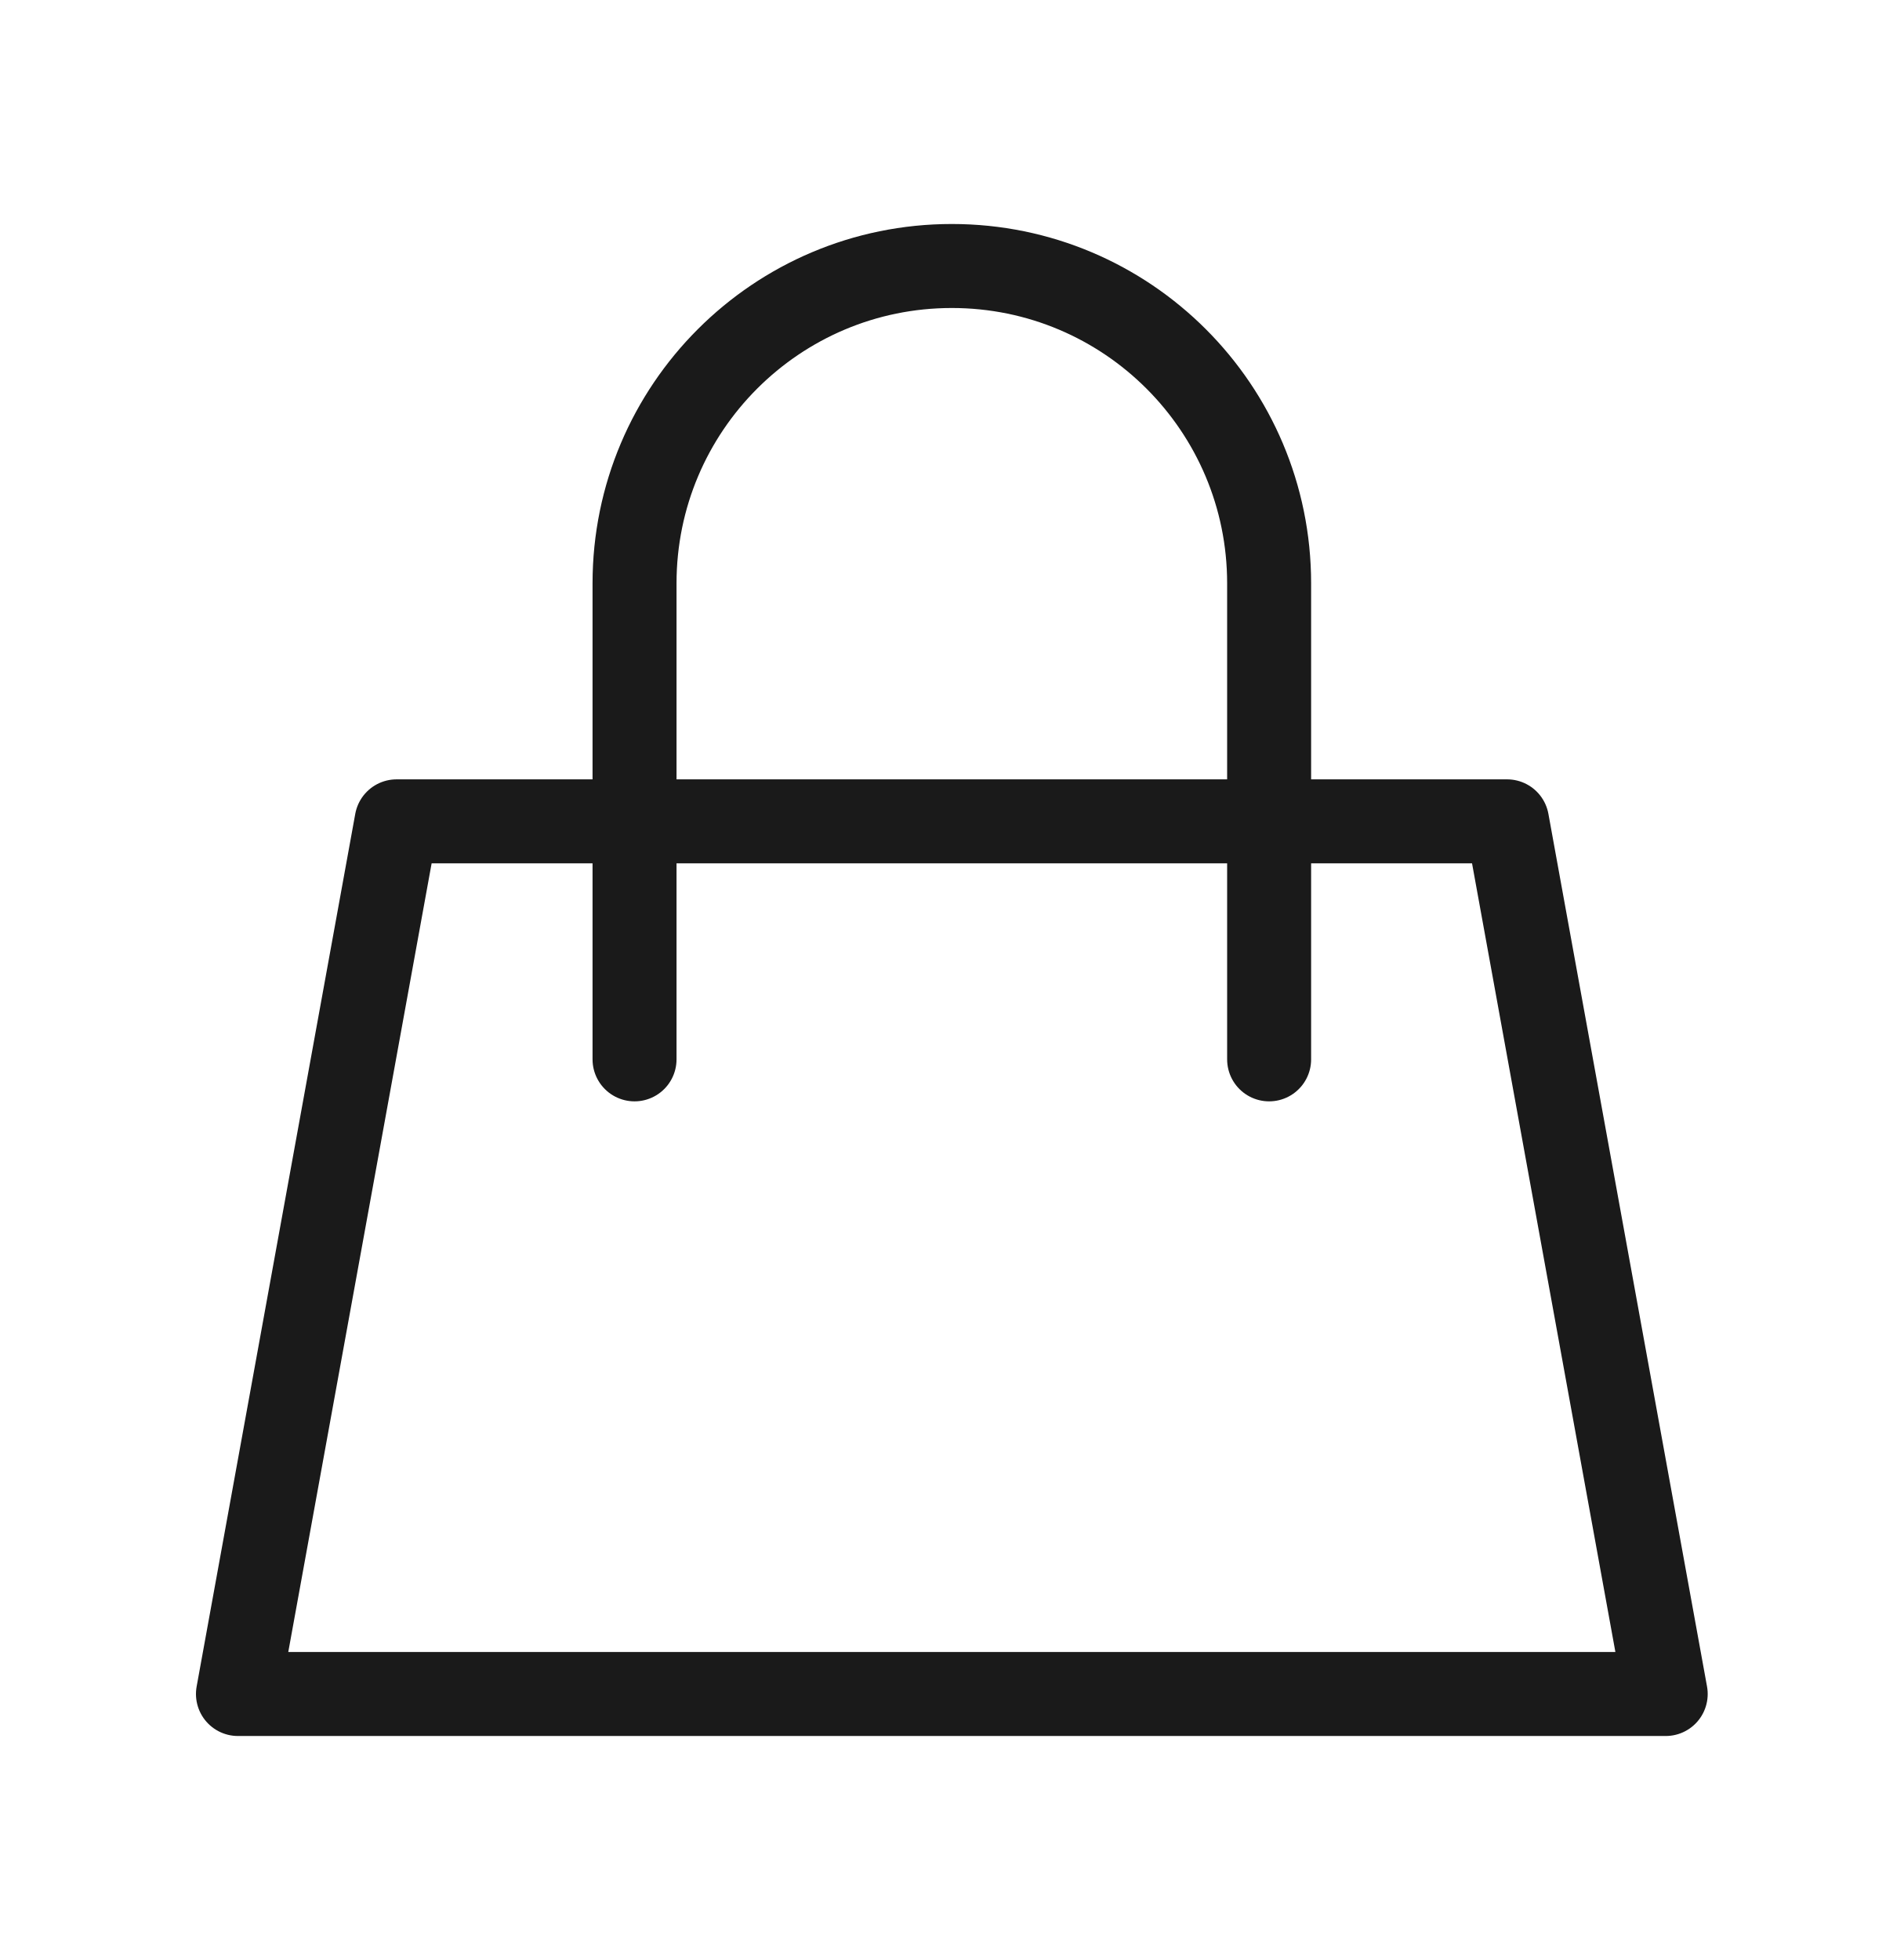
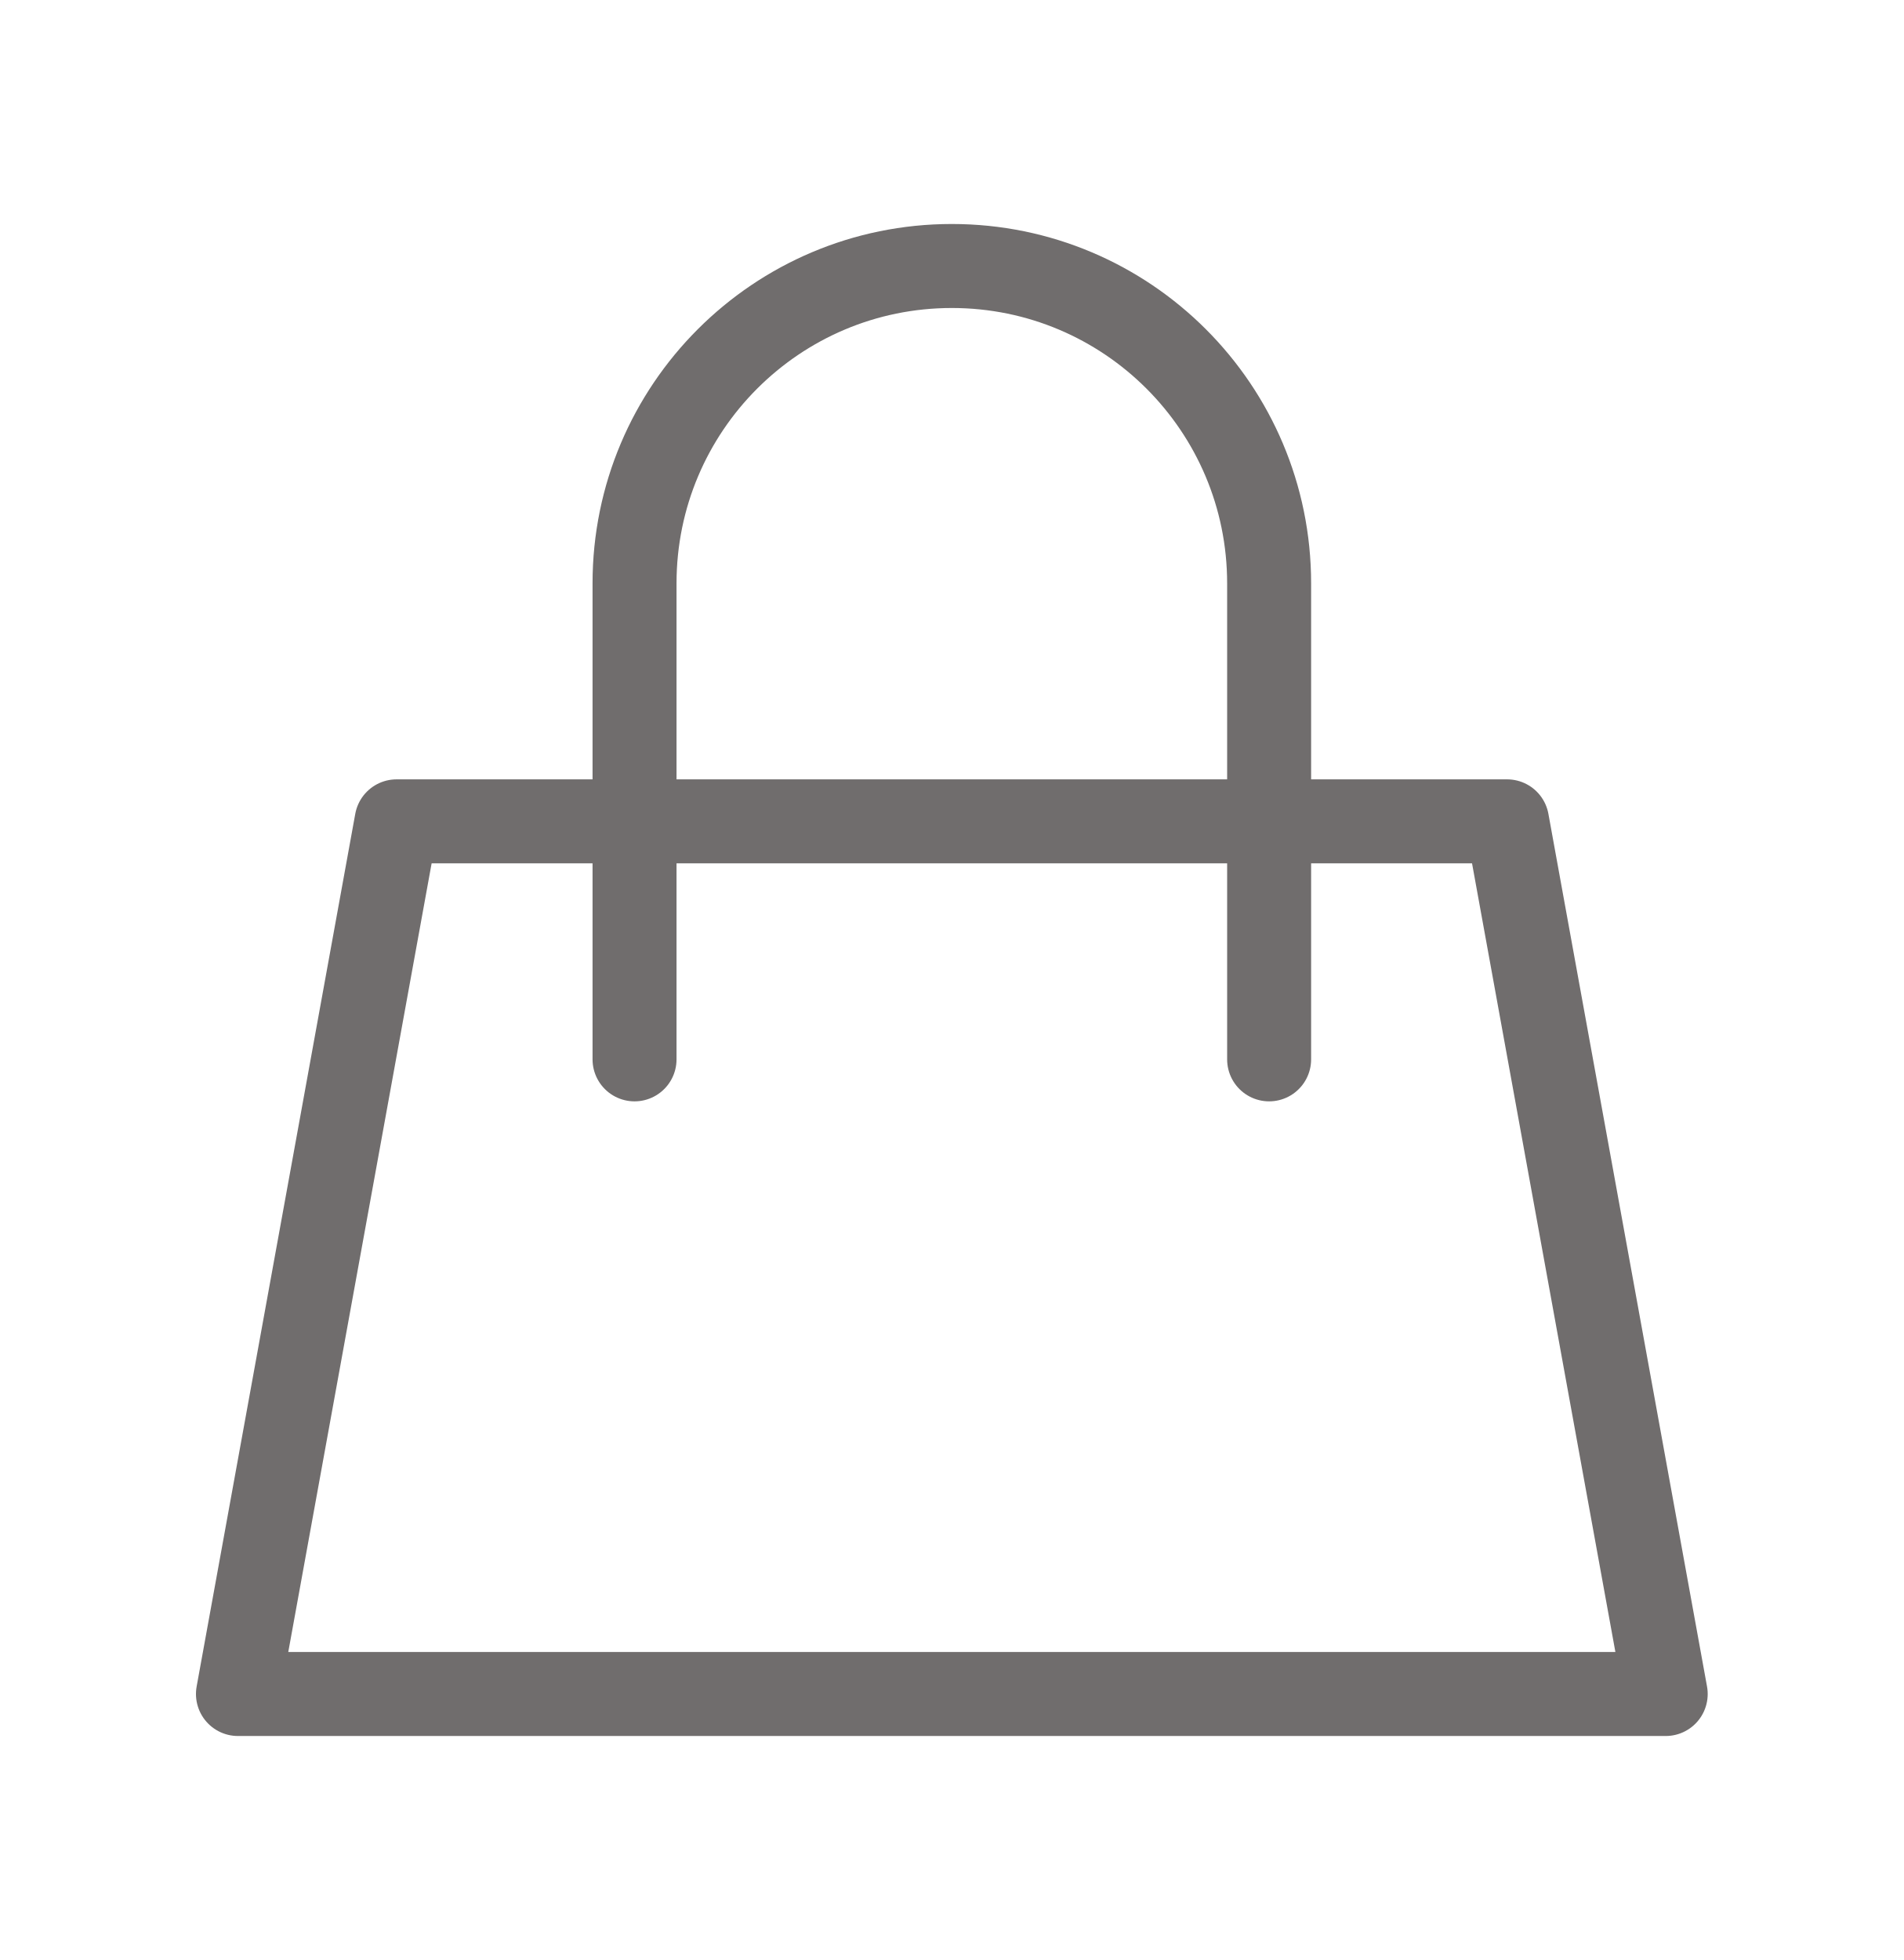
<svg xmlns="http://www.w3.org/2000/svg" width="34" height="35" viewBox="0 0 34 35" fill="none">
-   <path d="M11.333 14.667H7.083L4.25 30.25H29.75L26.917 14.667H22.667M11.333 14.667V10.417C11.333 7.287 13.87 4.75 17 4.75V4.75C20.13 4.75 22.667 7.287 22.667 10.417V14.667M11.333 14.667H22.667M11.333 14.667V18.917M22.667 14.667V18.917" stroke="#1A1A1A" stroke-width="1.5" stroke-linecap="round" stroke-linejoin="round" />
+   <path d="M11.333 14.667H7.083L4.25 30.25H29.75L26.917 14.667H22.667M11.333 14.667V10.417C11.333 7.287 13.87 4.75 17 4.75V4.75C20.13 4.75 22.667 7.287 22.667 10.417V14.667M11.333 14.667H22.667M11.333 14.667V18.917M22.667 14.667V18.917" stroke="#706d6d" stroke-width="1.5" stroke-linecap="round" stroke-linejoin="round" />
</svg>
